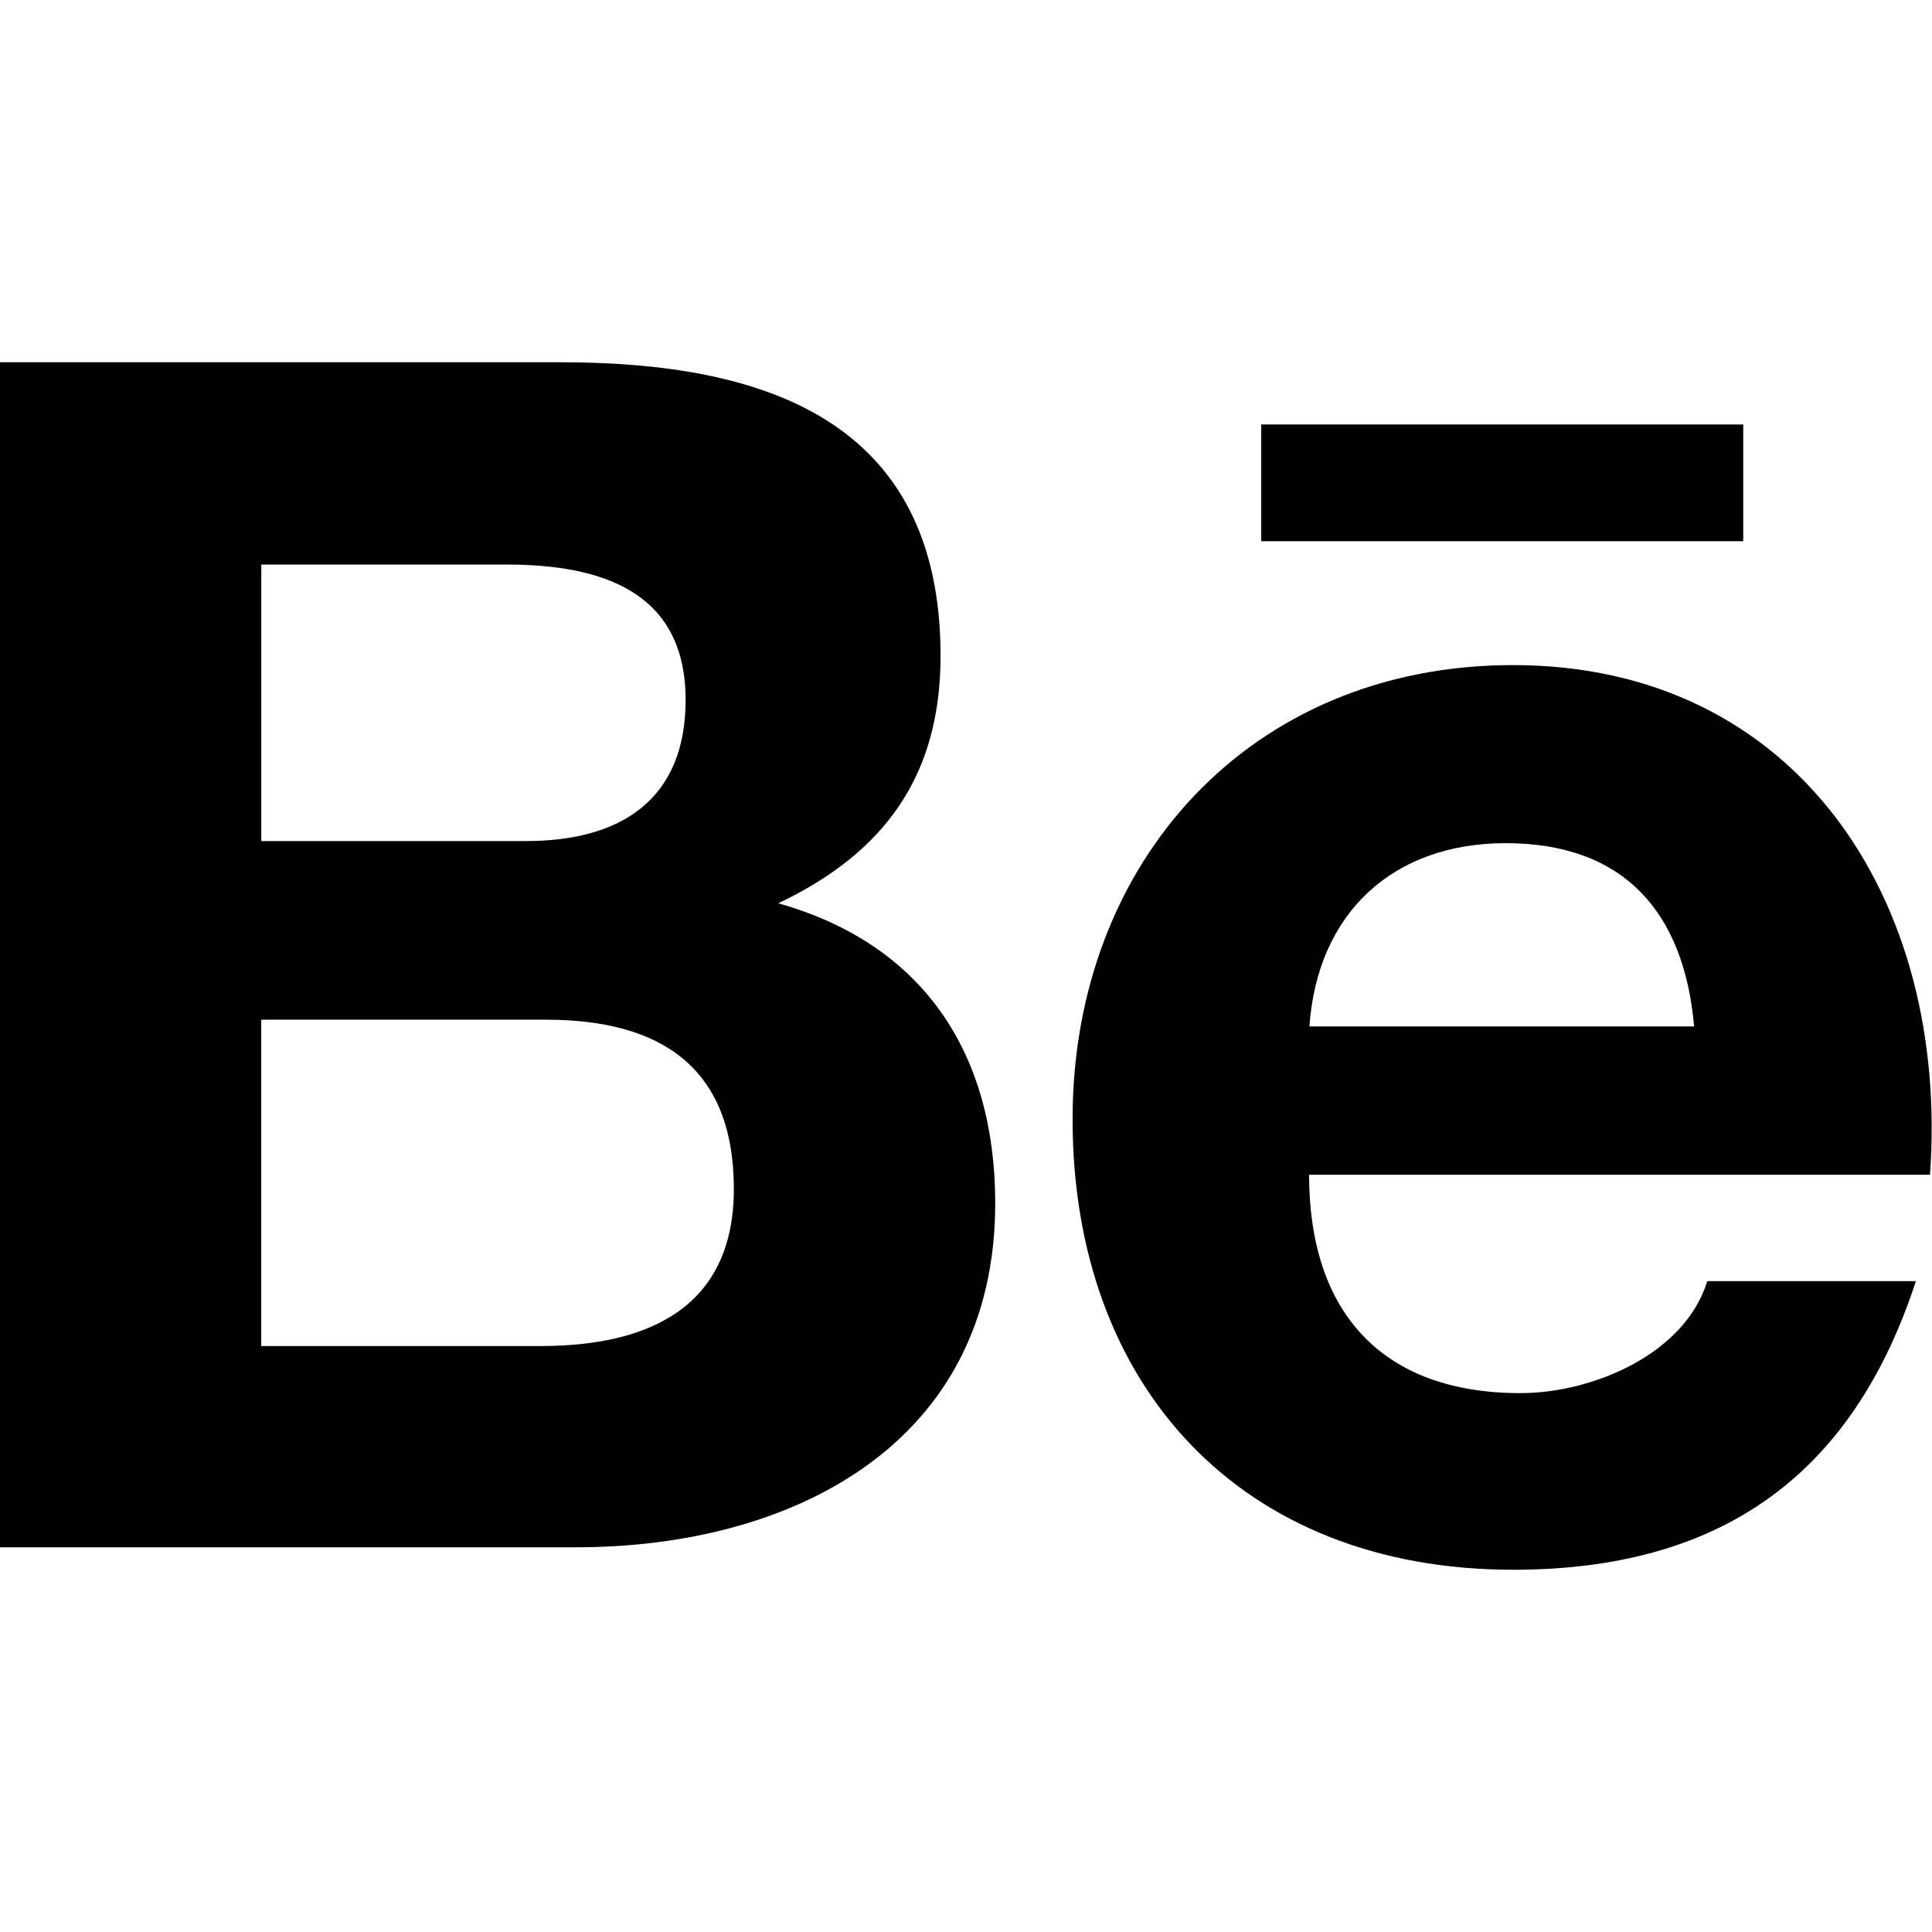
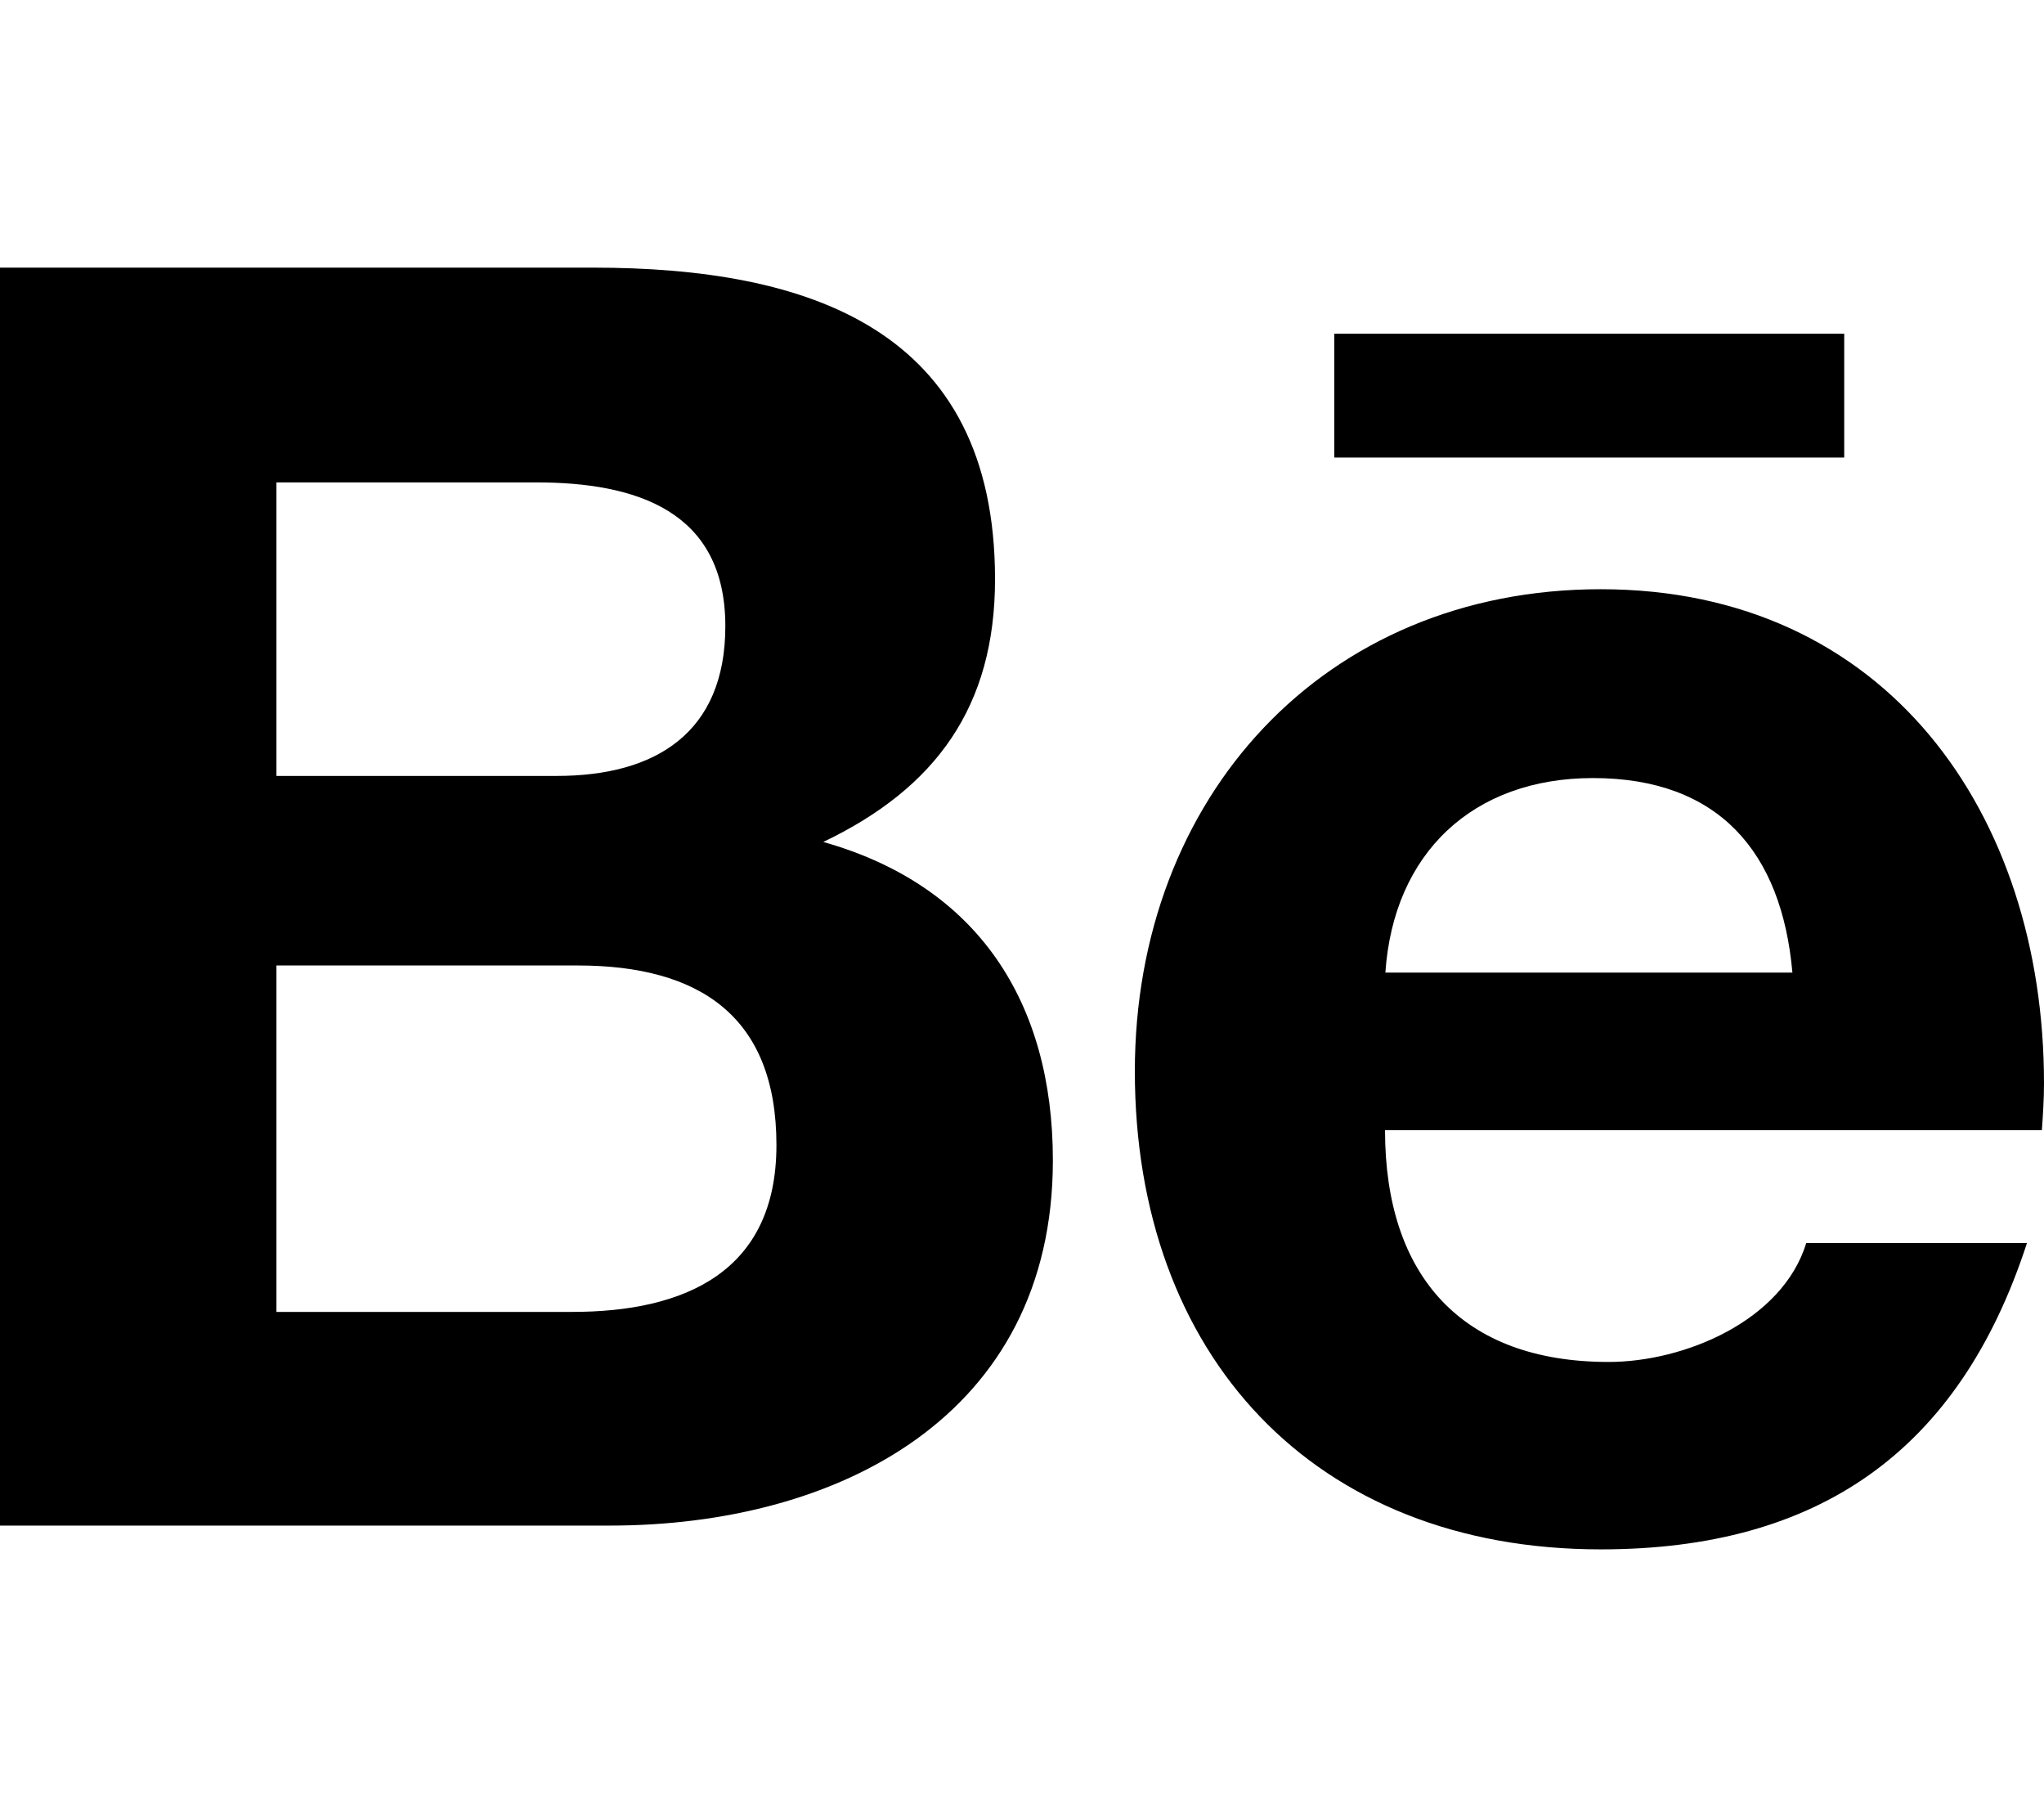
- <svg xmlns="http://www.w3.org/2000/svg" id="Bold" enable-background="new 0 0 24 24" height="512" viewBox="0 0 24 24" width="512">
-   <path d="m12.363 14.947c0-1.848-.879-3.214-2.695-3.726 1.325-.631 2.016-1.587 2.016-3.074 0-2.932-2.192-3.647-4.721-3.647h-6.963v14.721h7.158c2.684 0 5.205-1.283 5.205-4.274zm-9.117-7.934h3.046c1.171 0 2.225.328 2.225 1.682 0 1.25-.82 1.753-1.98 1.753h-3.291zm-.001 9.708v-4.054h3.538c1.429 0 2.333.594 2.333 2.102 0 1.487-1.079 1.952-2.4 1.952z" />
-   <path d="m18.796 19.5c2.554 0 4.208-1.147 5.004-3.585h-2.592c-.279.91-1.429 1.391-2.321 1.391-1.721 0-2.625-1.005-2.625-2.713h7.713c.244-3.418-1.66-6.331-5.18-6.331-3.259 0-5.471 2.442-5.471 5.641 0 3.32 2.096 5.597 5.472 5.597zm-.092-9.026c1.475 0 2.217.864 2.341 2.277h-4.779c.097-1.401 1.03-2.277 2.438-2.277z" />
-   <path d="m15.667 5.273h5.988v1.45h-5.988z" />
+ <svg xmlns="http://www.w3.org/2000/svg" height="16" width="18" viewBox="0 0 576 512">
+   <path d="M232 237.2c31.8-15.2 48.4-38.2 48.4-74 0-70.6-52.6-87.8-113.3-87.8H0v354.4h171.8c64.4 0 124.9-30.9 124.9-102.9 0-44.5-21.1-77.4-64.7-89.7zM77.9 135.9H151c28.1 0 53.4 7.9 53.4 40.5 0 30.1-19.7 42.2-47.5 42.2h-79v-82.7zm83.3 233.7H77.9V272h84.9c34.3 0 56 14.3 56 50.6 0 35.8-25.9 47-57.6 47zm358.5-240.7H376V94h143.7v34.9zM576 305.2c0-75.9-44.4-139.2-124.9-139.2-78.2 0-131.3 58.8-131.3 135.8 0 79.9 50.3 134.7 131.3 134.7 61.3 0 101-27.6 120.1-86.3H509c-6.7 21.9-34.3 33.5-55.7 33.5-41.3 0-63-24.2-63-65.3h185.1c.3-4.2 .6-8.7 .6-13.2zM390.4 274c2.3-33.7 24.7-54.8 58.5-54.8 35.4 0 53.2 20.8 56.2 54.8H390.4z" />
</svg>
